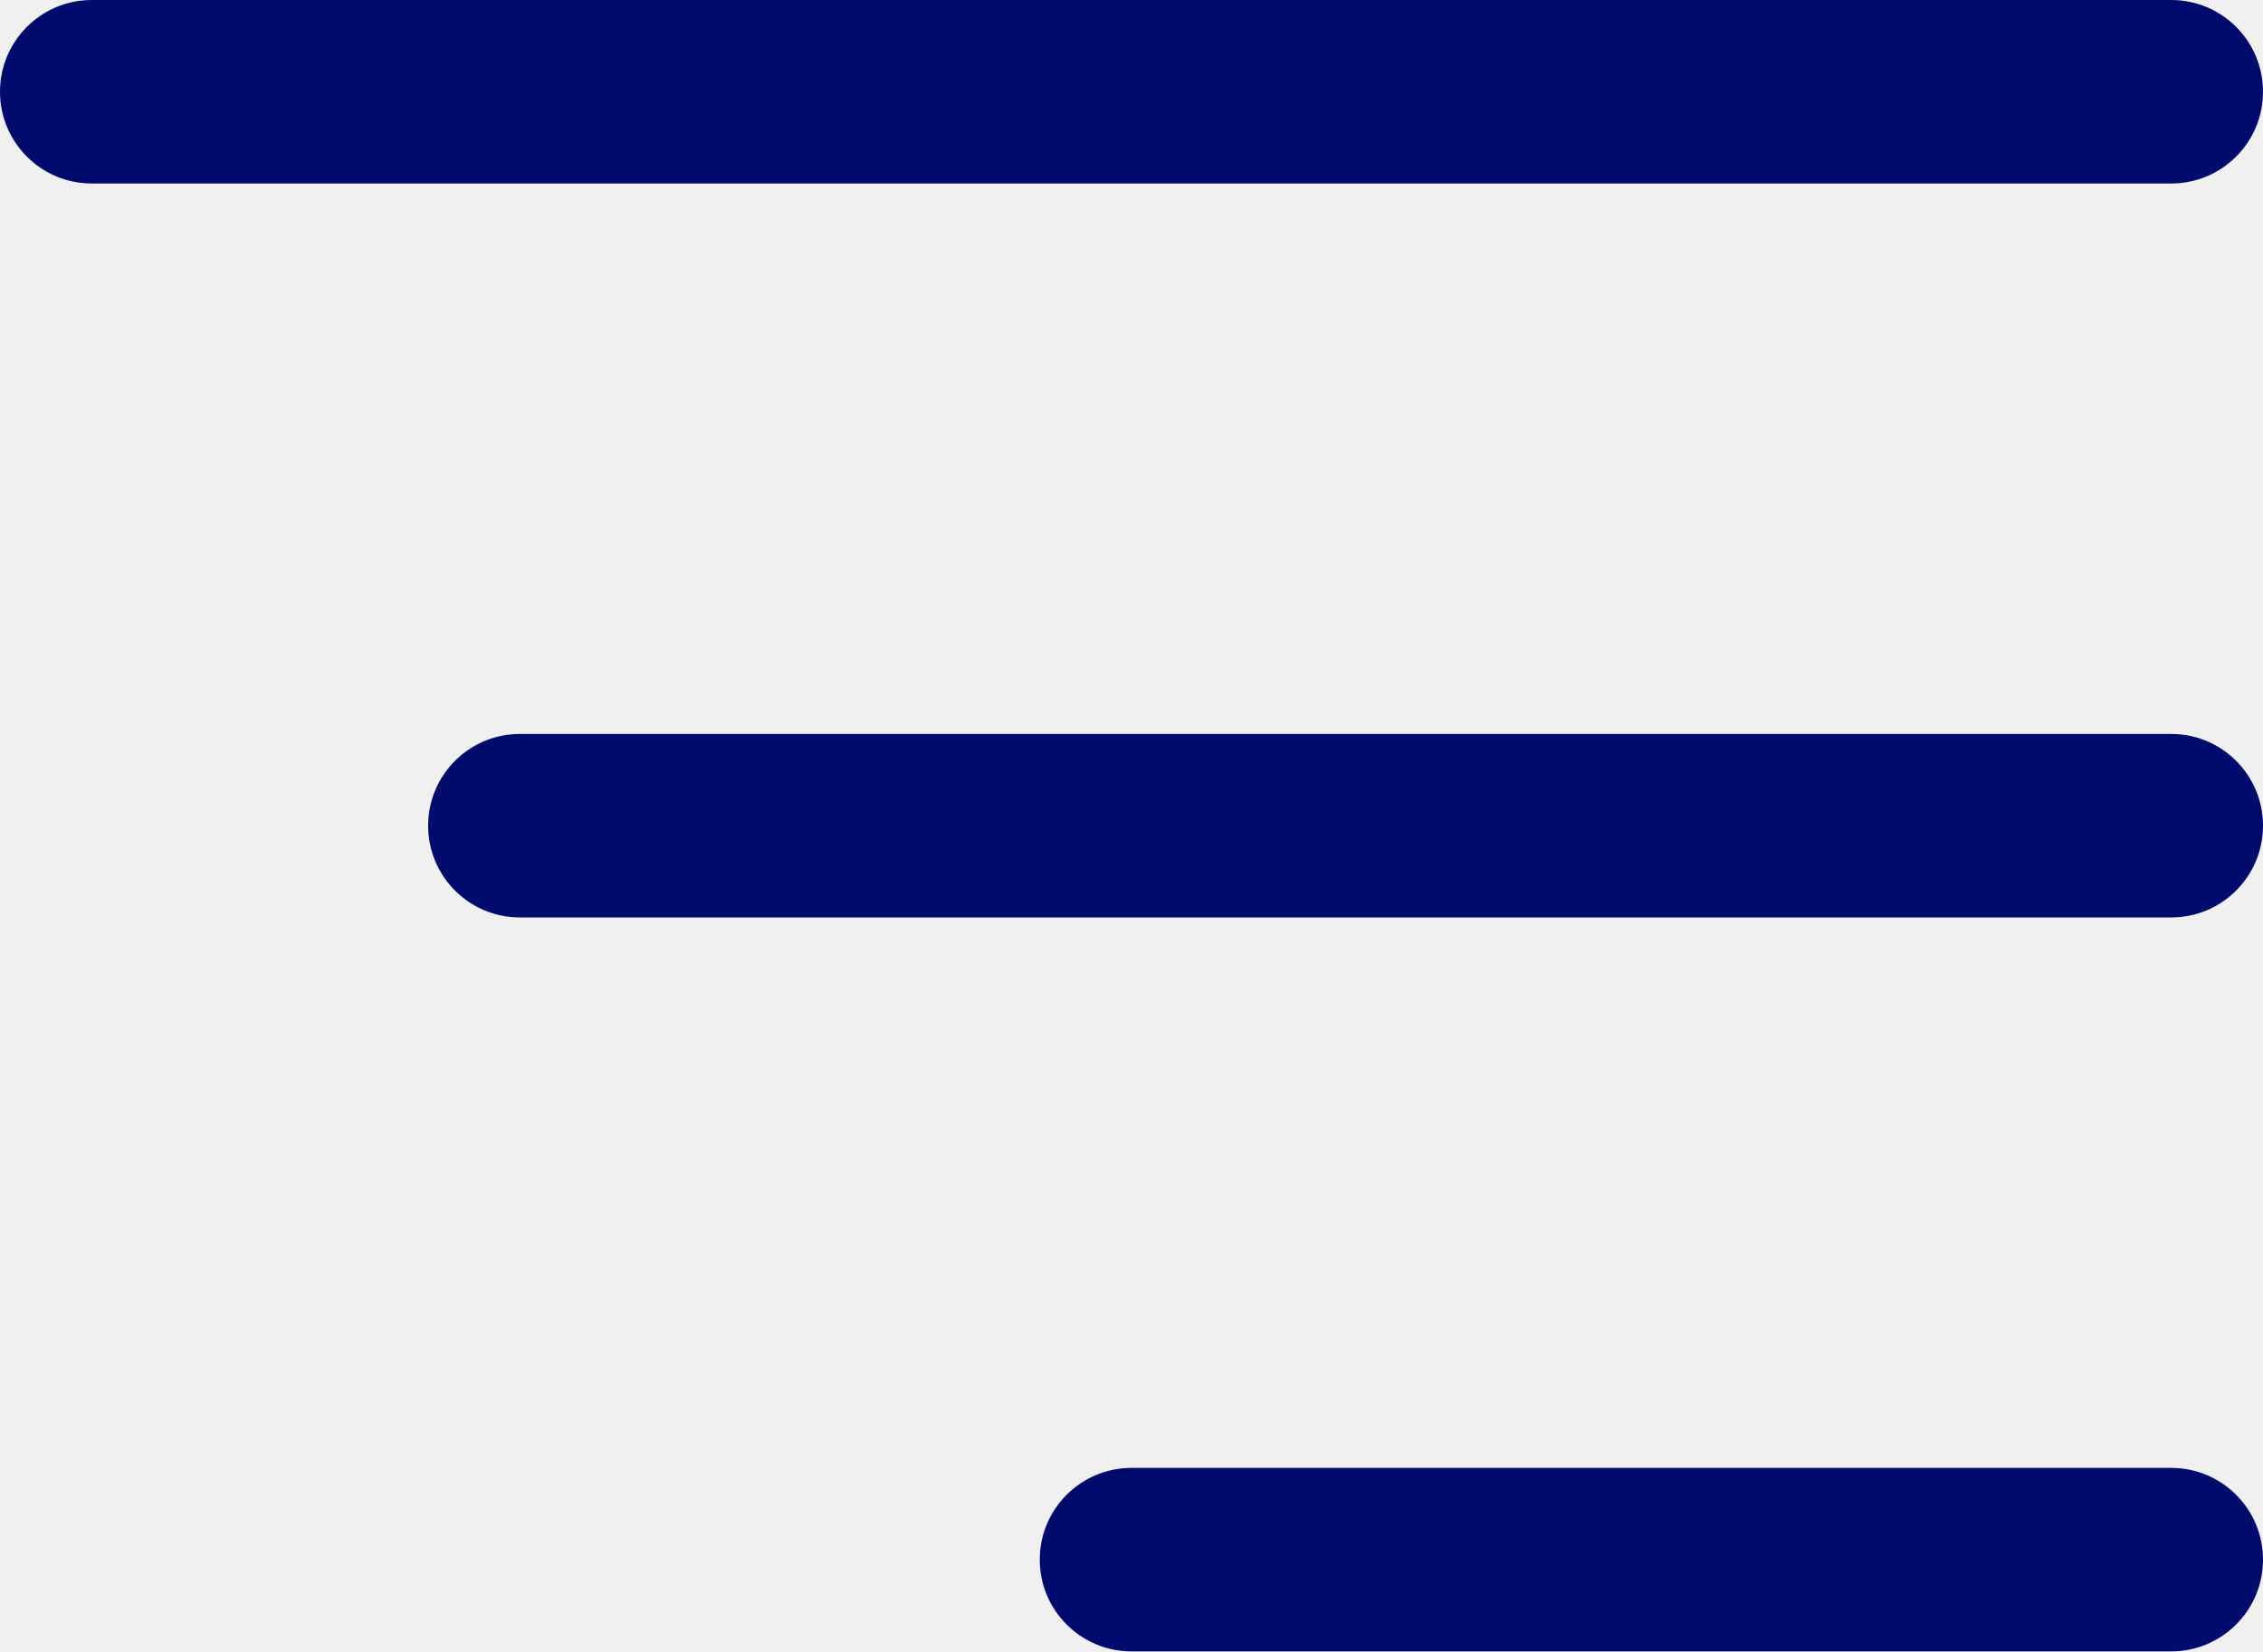
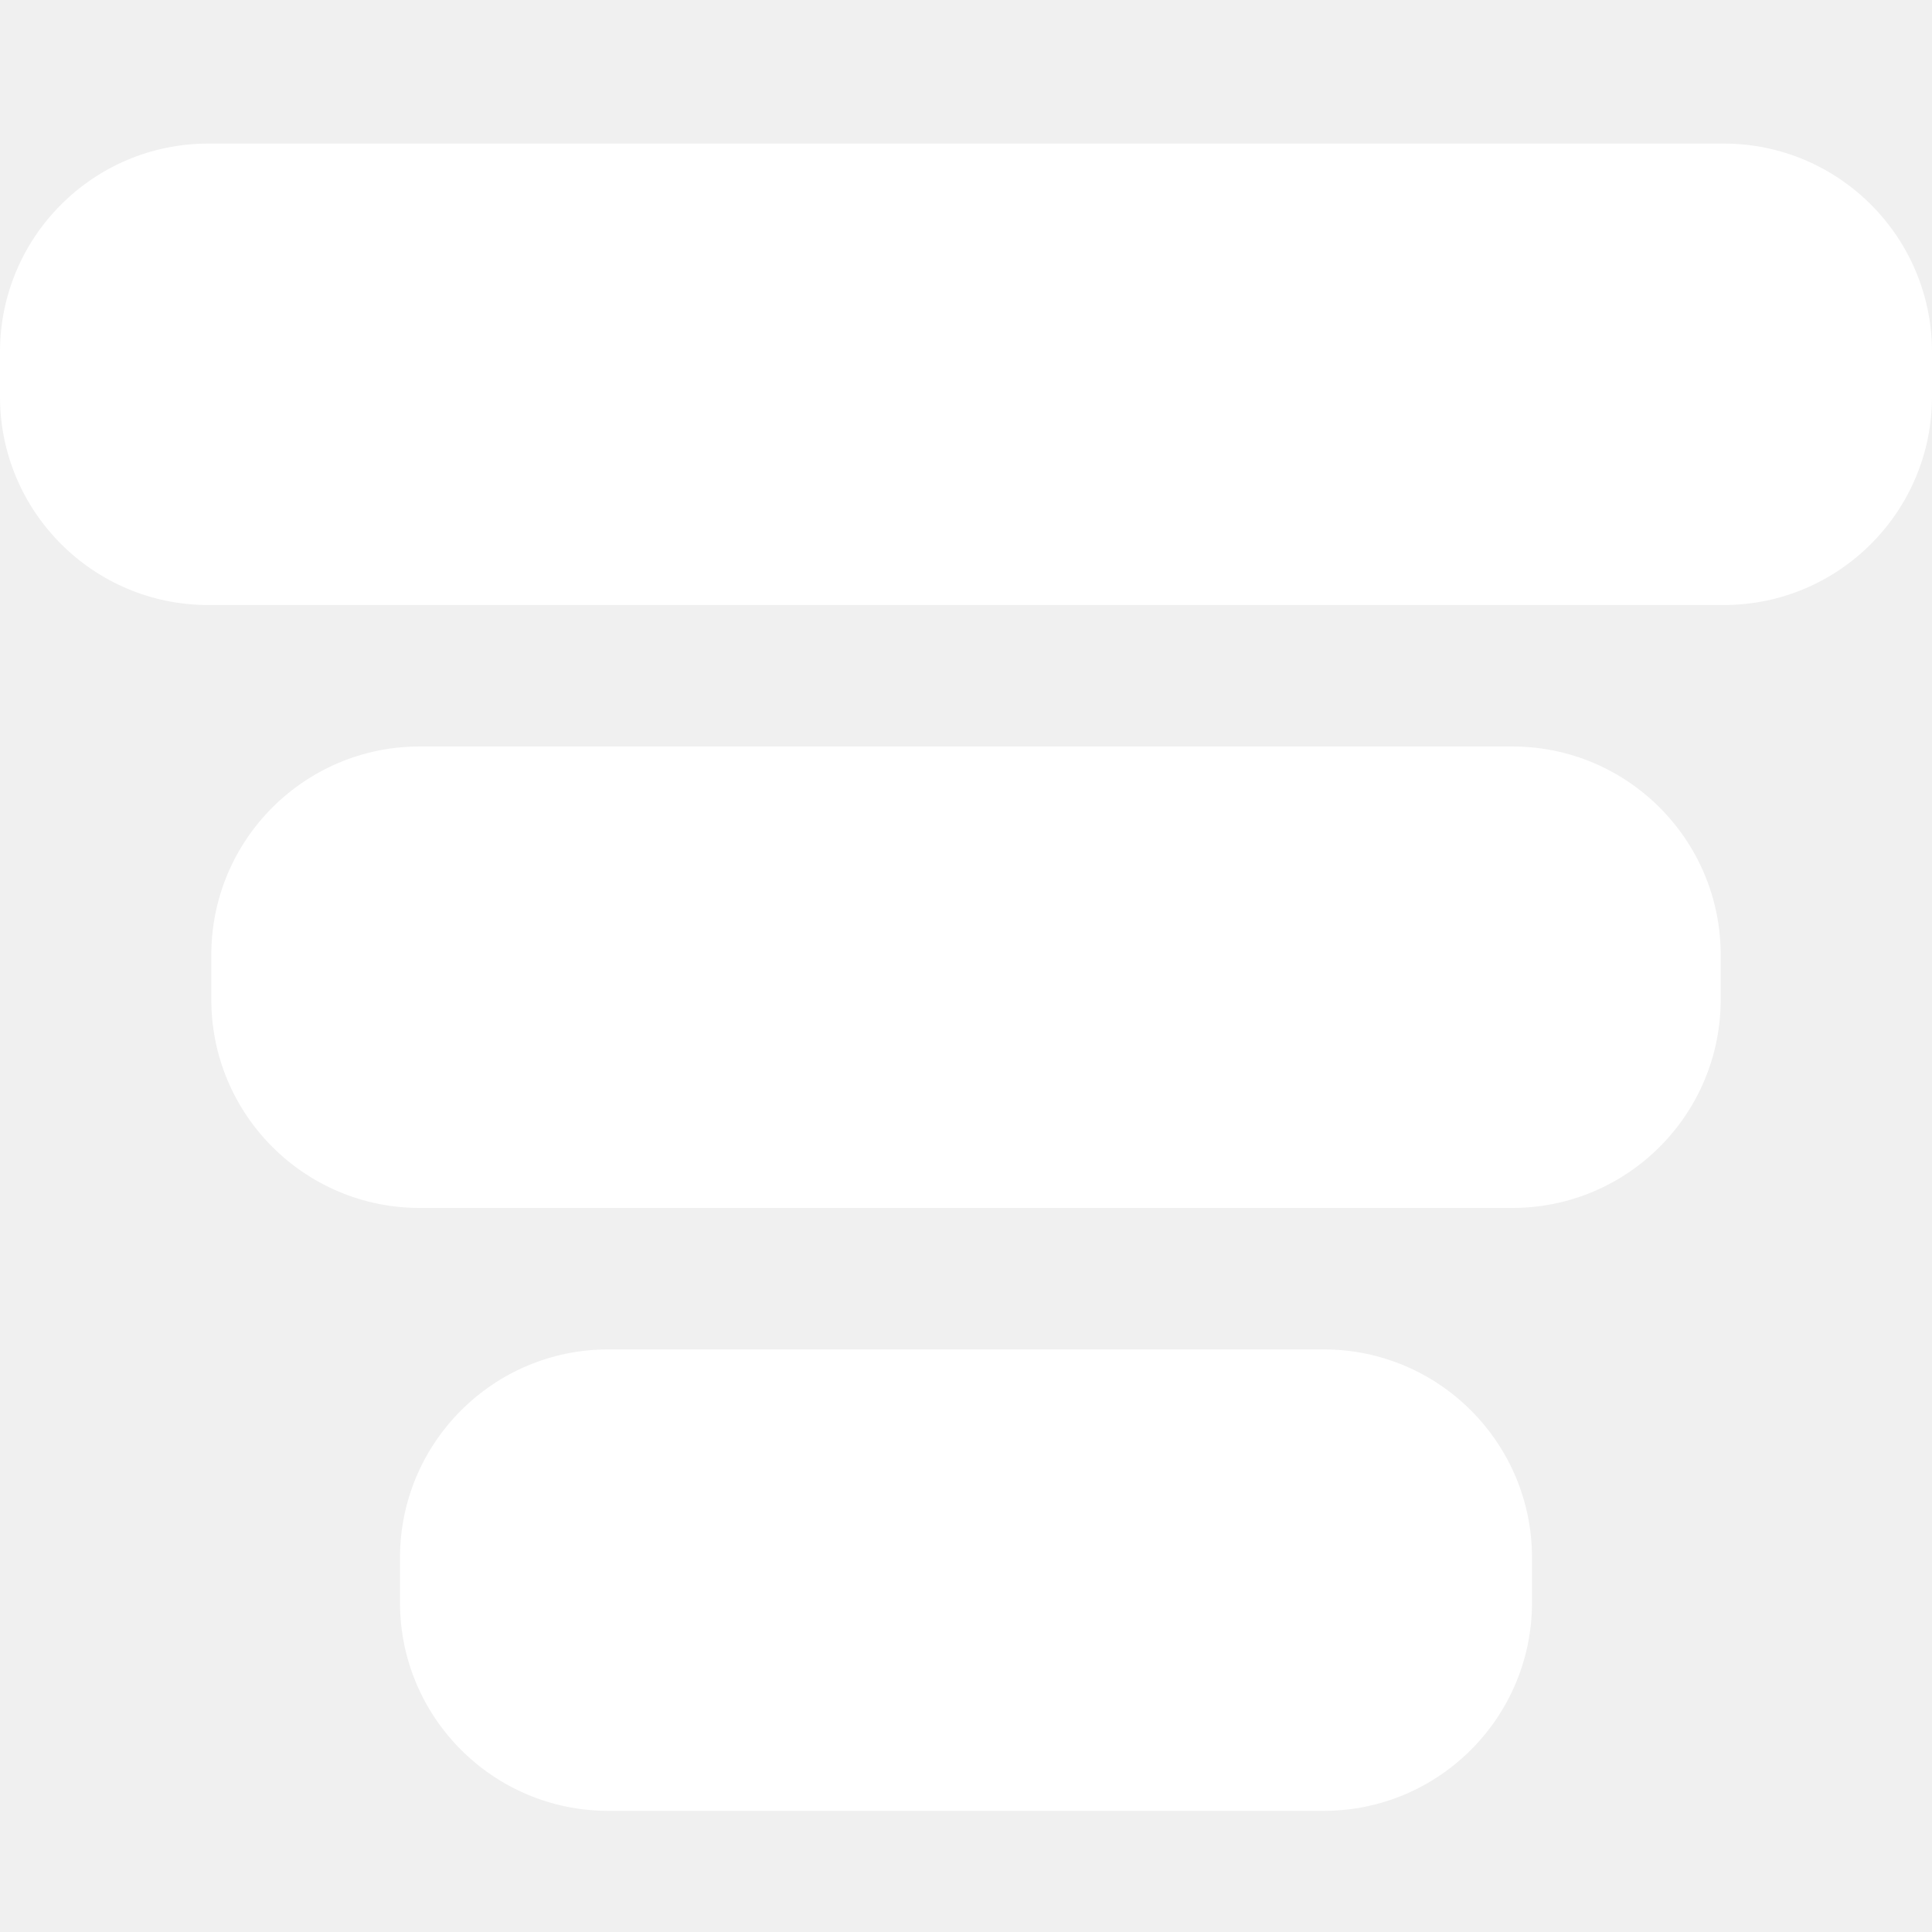
- <svg xmlns="http://www.w3.org/2000/svg" width="37" height="27" viewBox="0 0 37 27" fill="none">
-   <rect x="17" y="24" width="20" height="3" rx="1.5" fill="#000B6D" />
-   <rect x="7" y="12" width="30" height="3" rx="1.5" fill="#000B6D" />
-   <rect width="37" height="3" rx="1.5" fill="#000B6D" />
+ <svg xmlns="http://www.w3.org/2000/svg" width="512" height="512" viewBox="0 0 135.467 135.467" version="1.1" id="svg1">
+   <defs id="defs1" />
+   <g id="layer1">
+     <g id="g7" style="fill:#ffffff;stroke:none">
+       <rect style="fill:#ffffff;stroke-width:0.007;stroke:none" id="rect5" width="135.467" height="32.357" x="-2.4023439e-06" y="10.067" ry="14.613" />
+       <rect style="fill:#ffffff;stroke-width:0.005;stroke:none" id="rect6" width="79.375" height="32.357" x="28.046" y="94.616" ry="14.613" />
+       <rect style="fill:#ffffff;stroke-width:0.006;stroke:none" id="rect4" width="105.833" height="32.357" x="14.817" y="52.341" ry="14.613" />
+     </g>
+   </g>
</svg>
